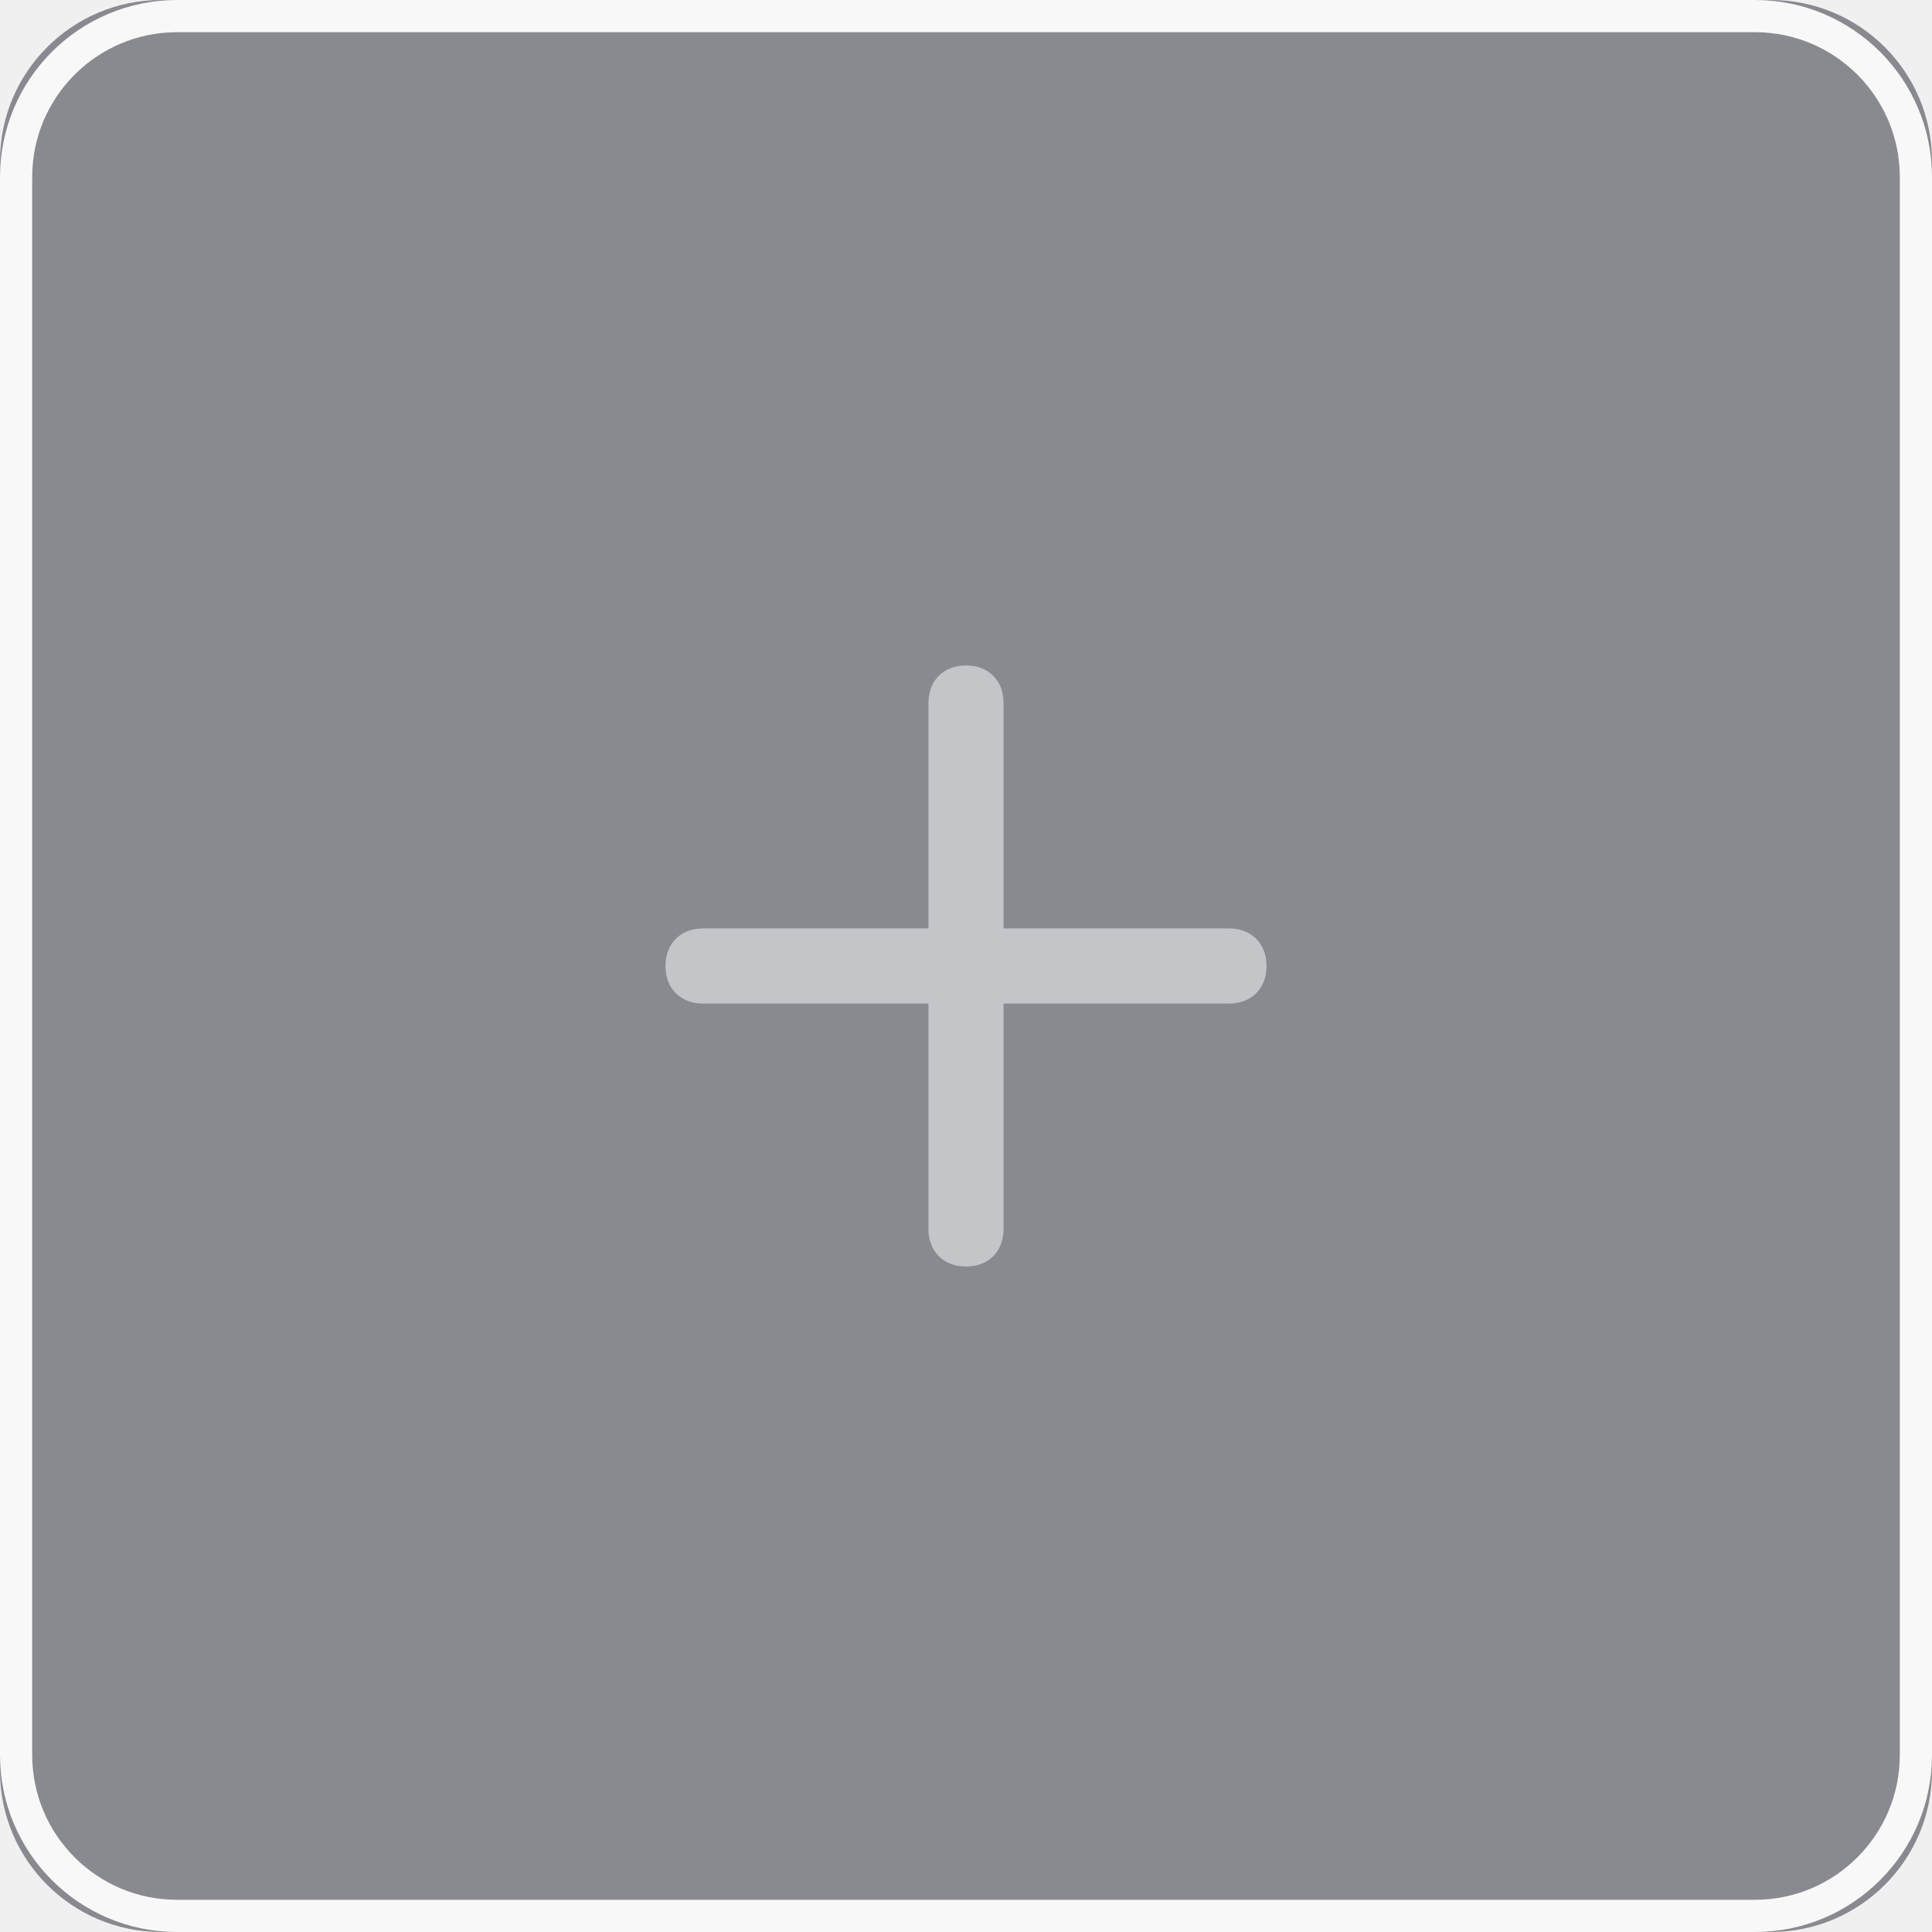
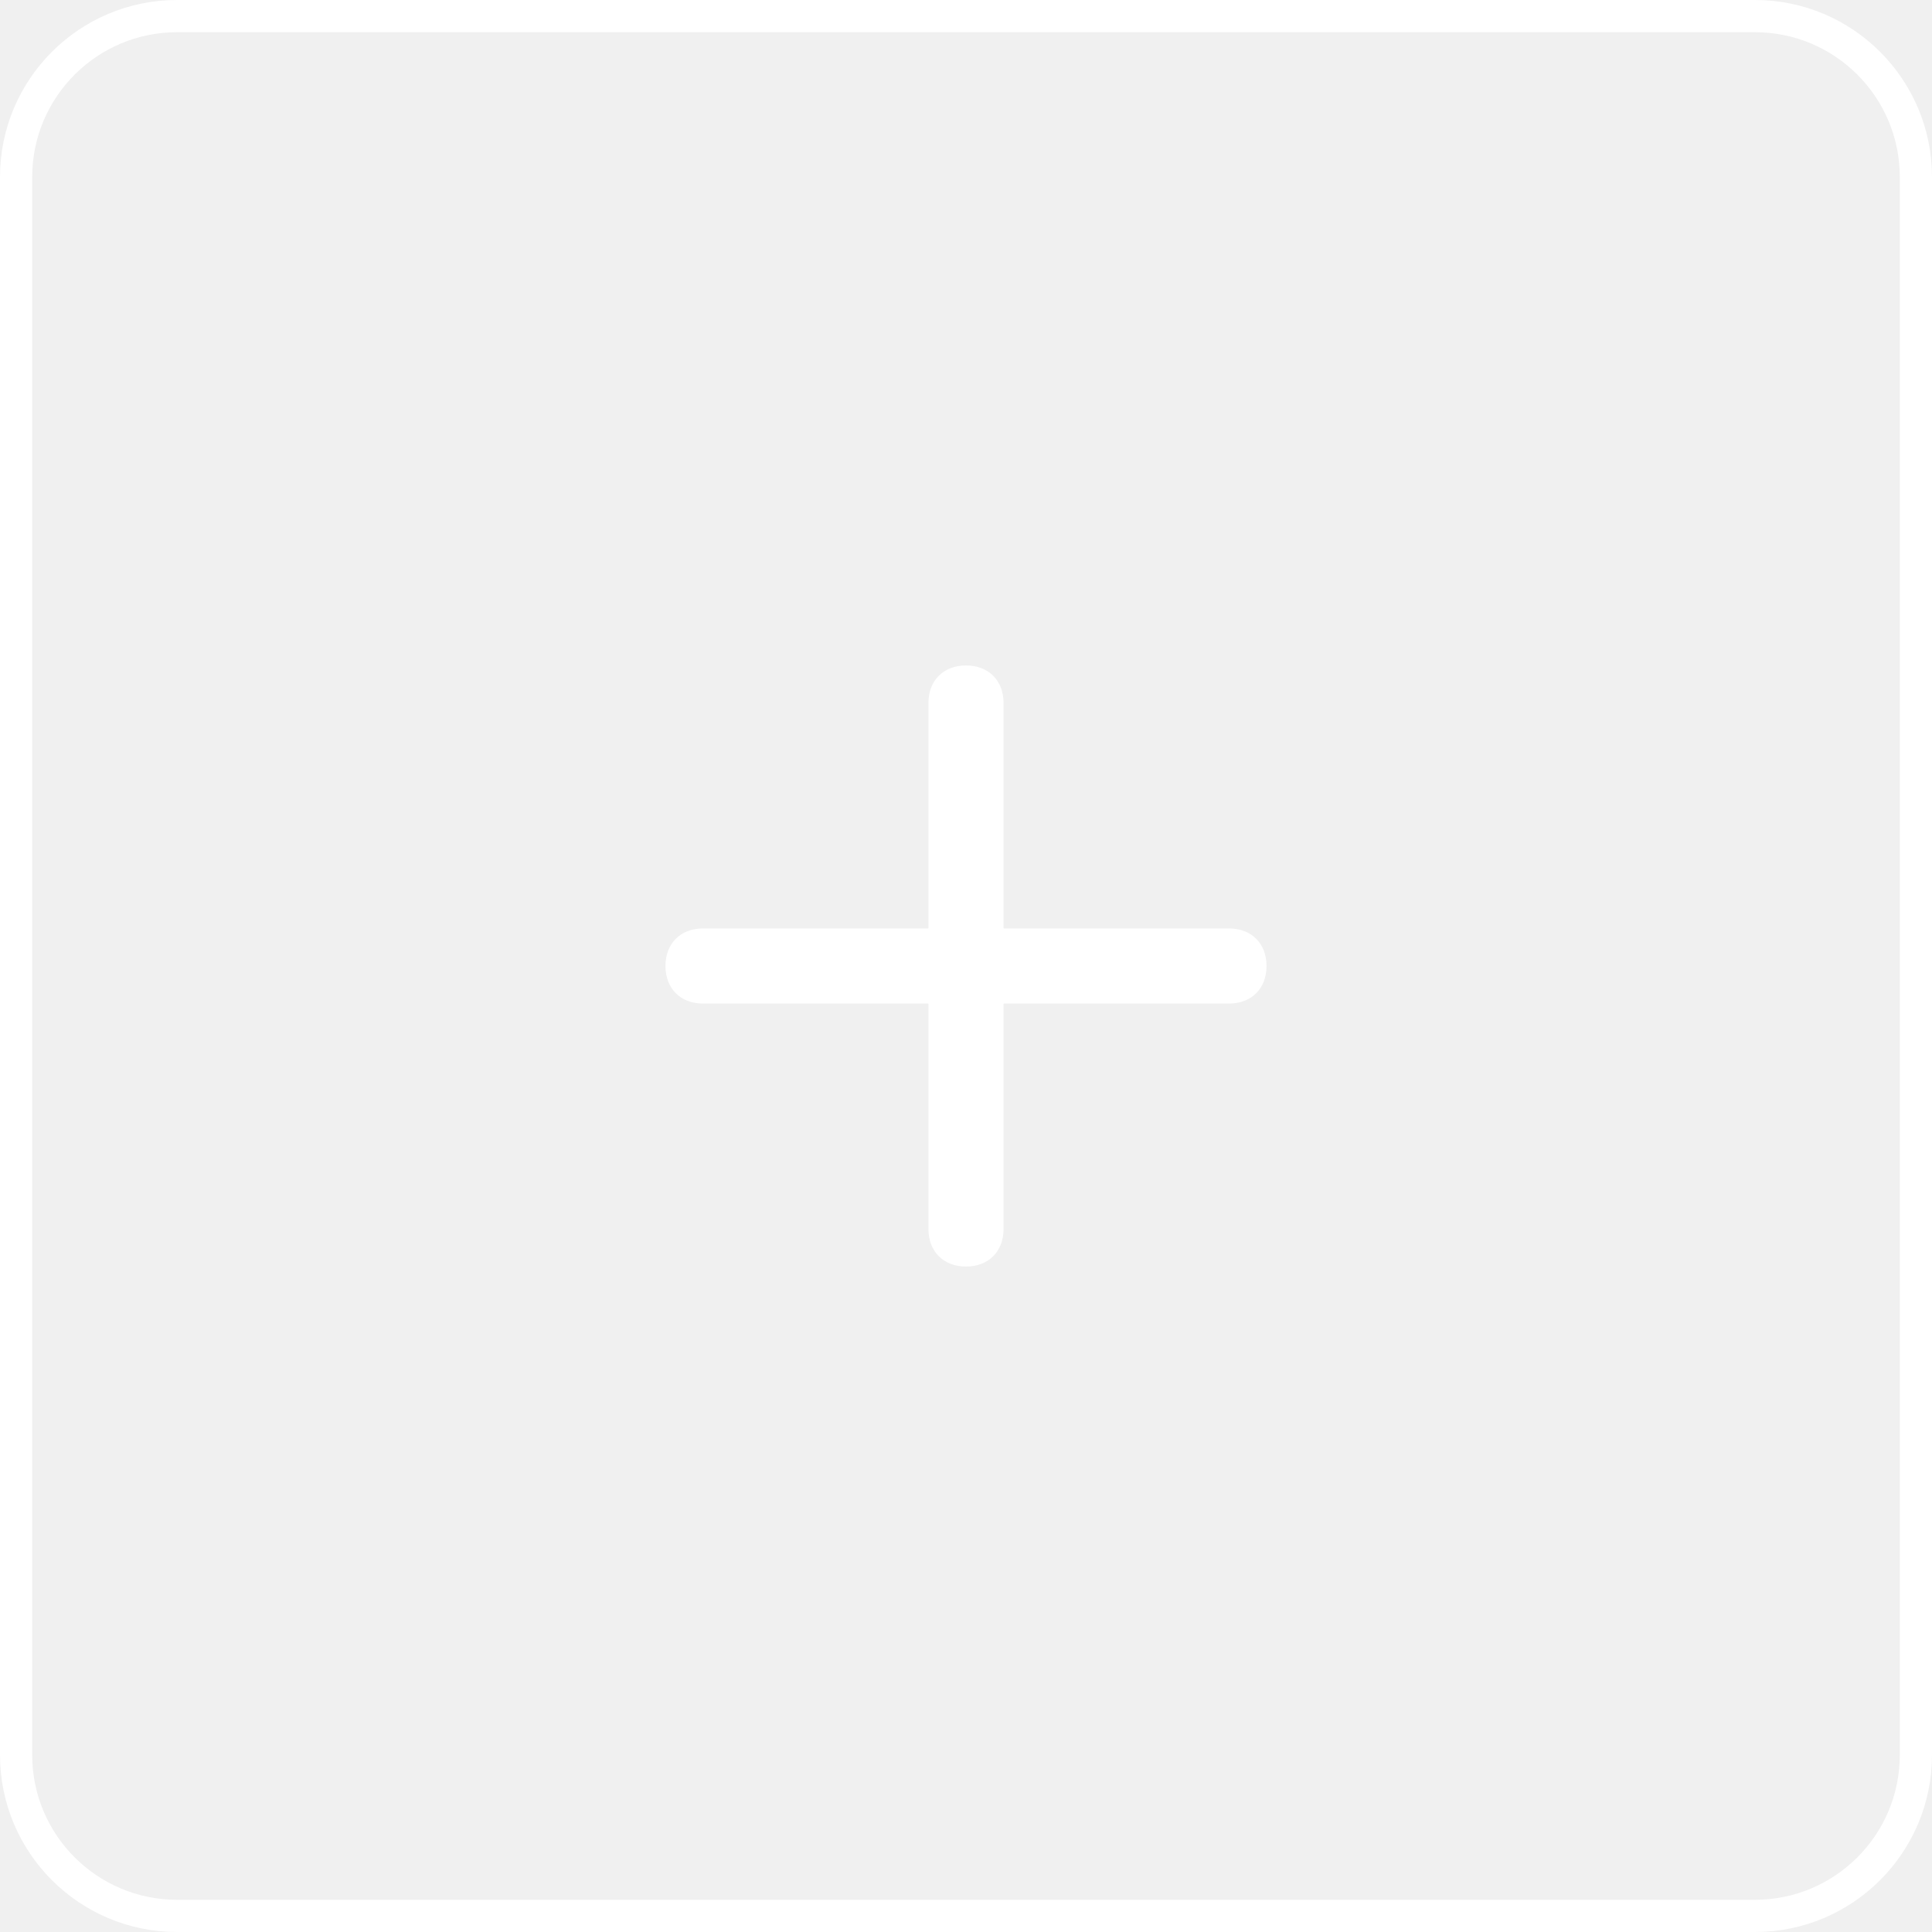
<svg xmlns="http://www.w3.org/2000/svg" xmlns:xlink="http://www.w3.org/1999/xlink" width="120" height="120" viewBox="0 0 120 120">
  <defs>
-     <rect id="plus-square-a" width="120" height="120" rx="10" />
    <path id="plus-square-b" d="M78.667 60c0 1.4-.934 2.333-2.334 2.333h-14v14c0 1.4-.933 2.334-2.333 2.334-1.4 0-2.333-.934-2.333-2.334v-14h-14c-1.4 0-2.334-.933-2.334-2.333 0-1.4.934-2.333 2.334-2.333h14v-14c0-1.4.933-2.334 2.333-2.334 1.4 0 2.333.934 2.333 2.334v14h14c1.4 0 2.334.933 2.334 2.333z" />
  </defs>
  <g fill="none" fill-rule="evenodd">
-     <g opacity=".5">
-       <use fill="#1F2330" xlink:href="#plus-square-a" />
+     <g>
      <rect width="118" height="118" x="1" y="1" stroke="#FFF" stroke-width="2" rx="10" />
    </g>
-     <use fill="#FFF" fill-rule="nonzero" opacity=".5" xlink:href="#plus-square-b" />
+     <use fill="#FFF" fill-rule="nonzero" xlink:href="#plus-square-b" />
  </g>
</svg>
